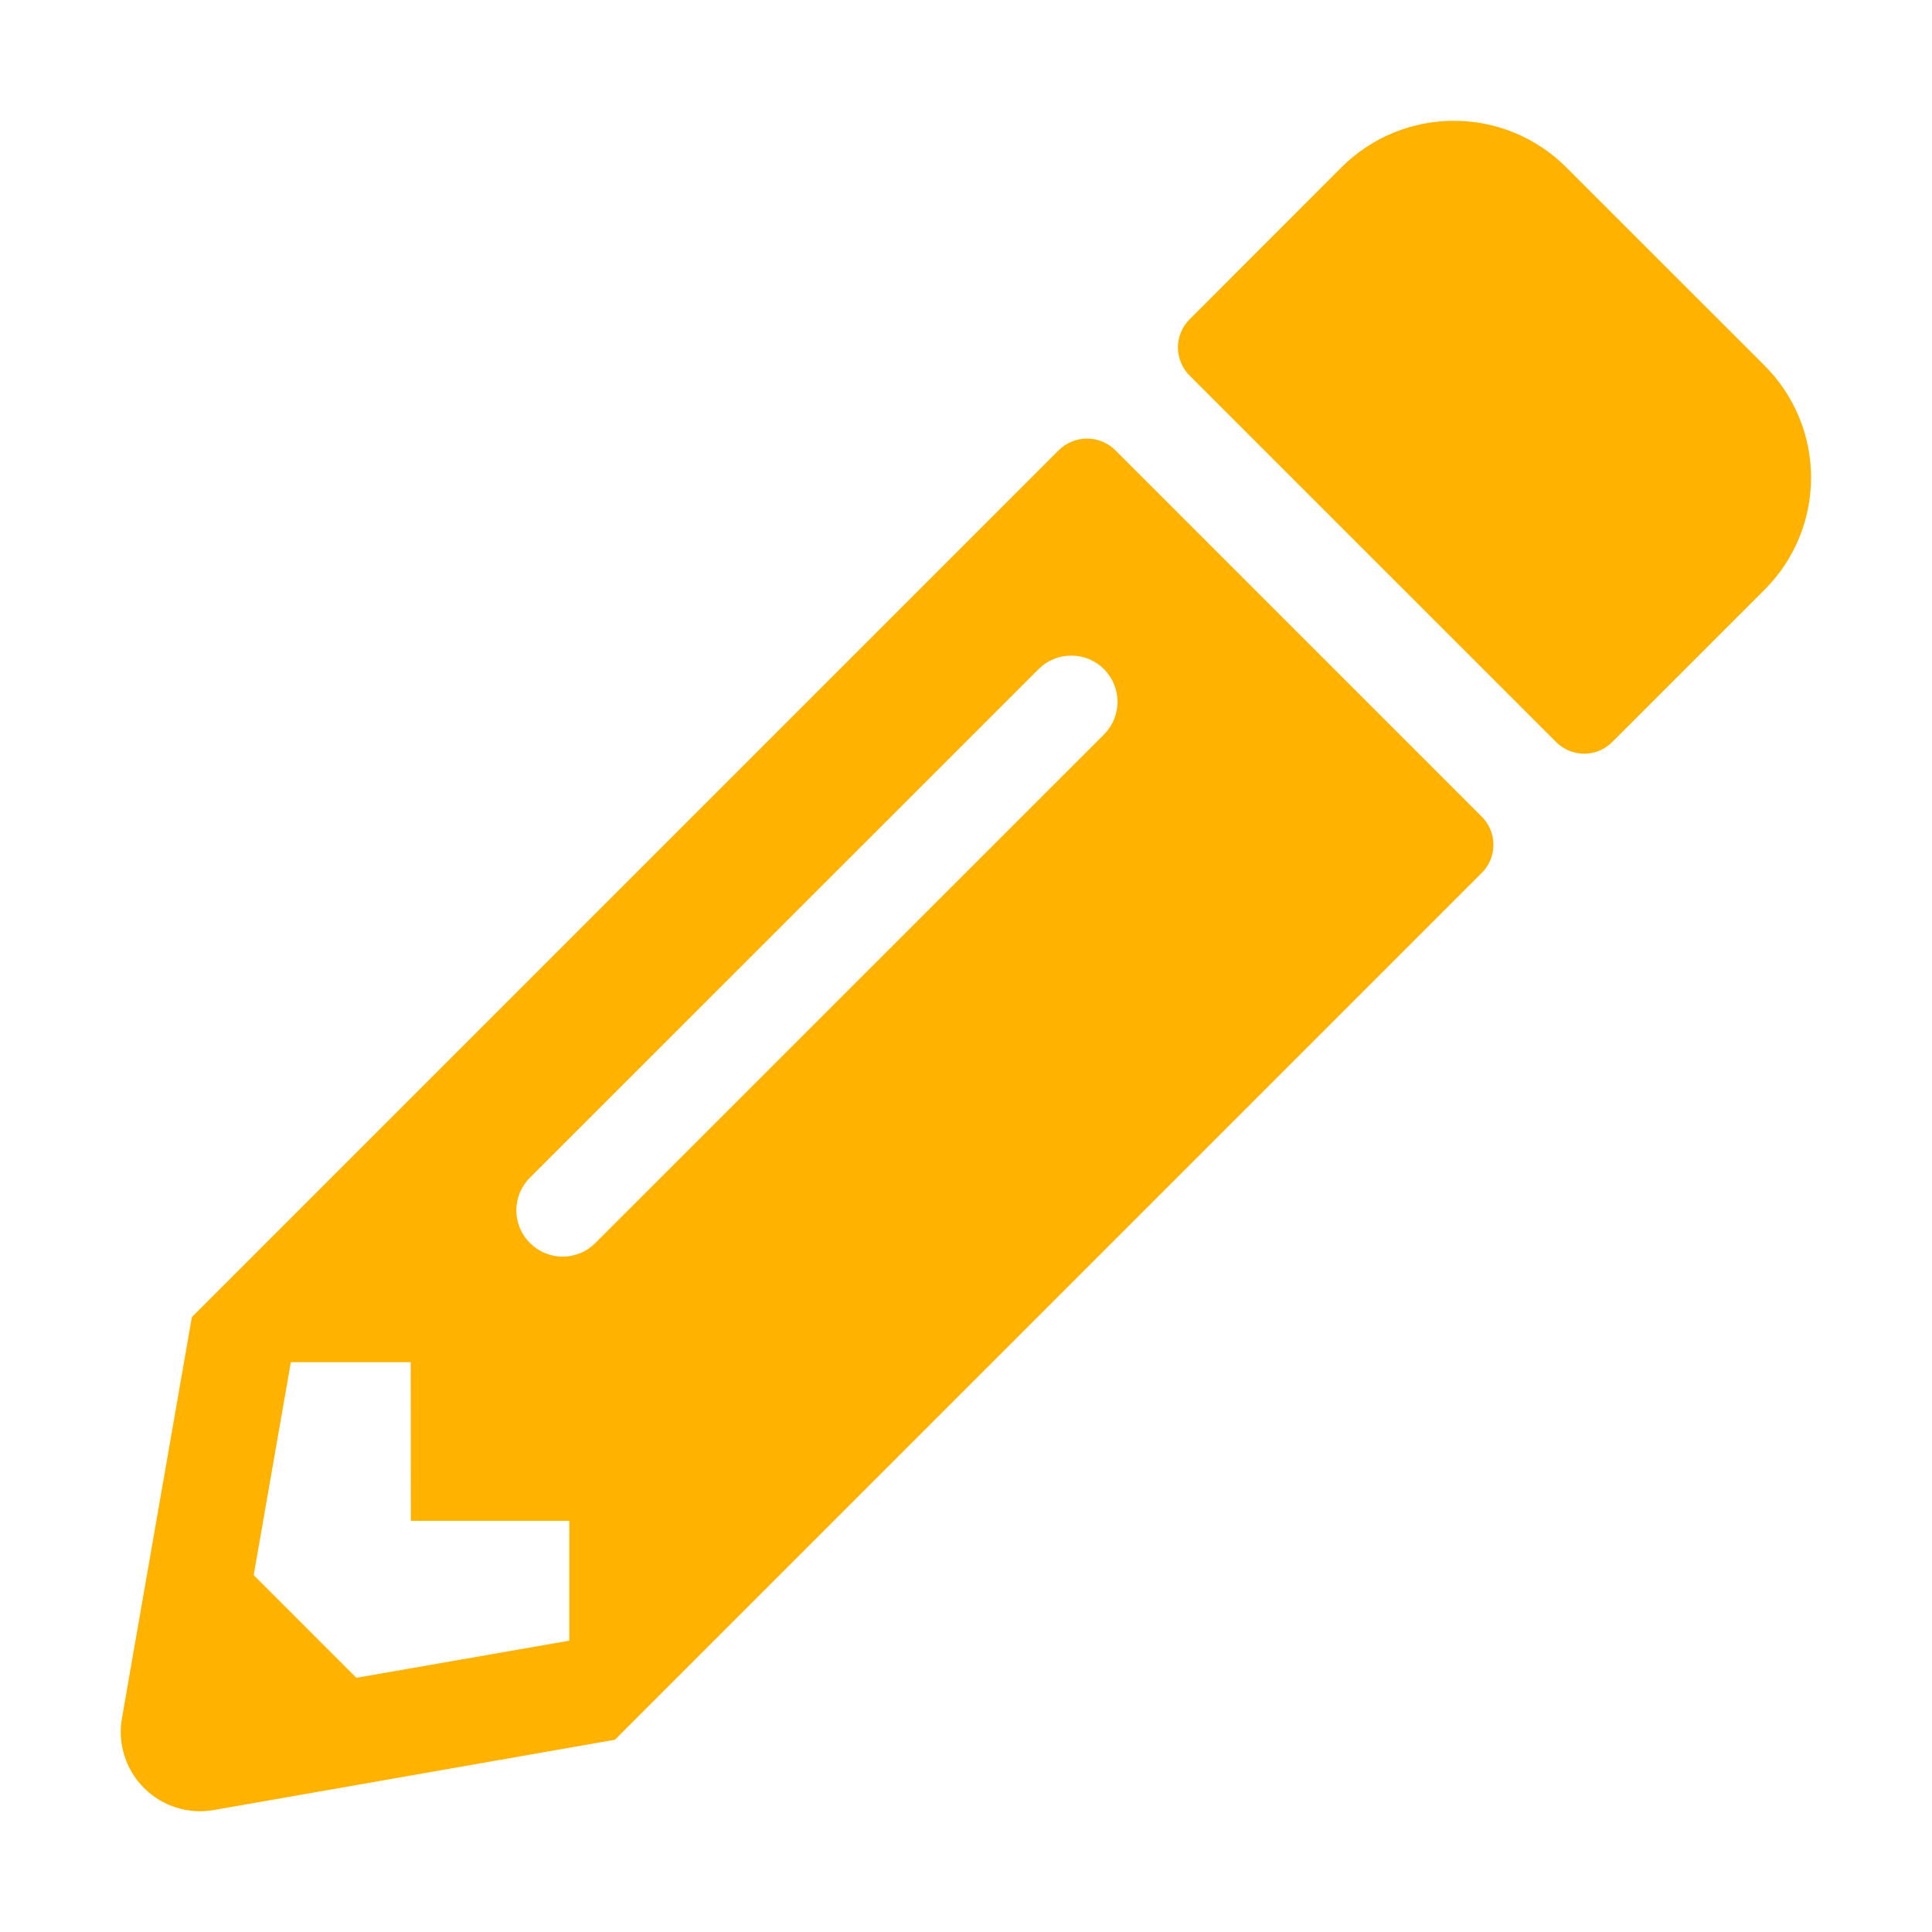
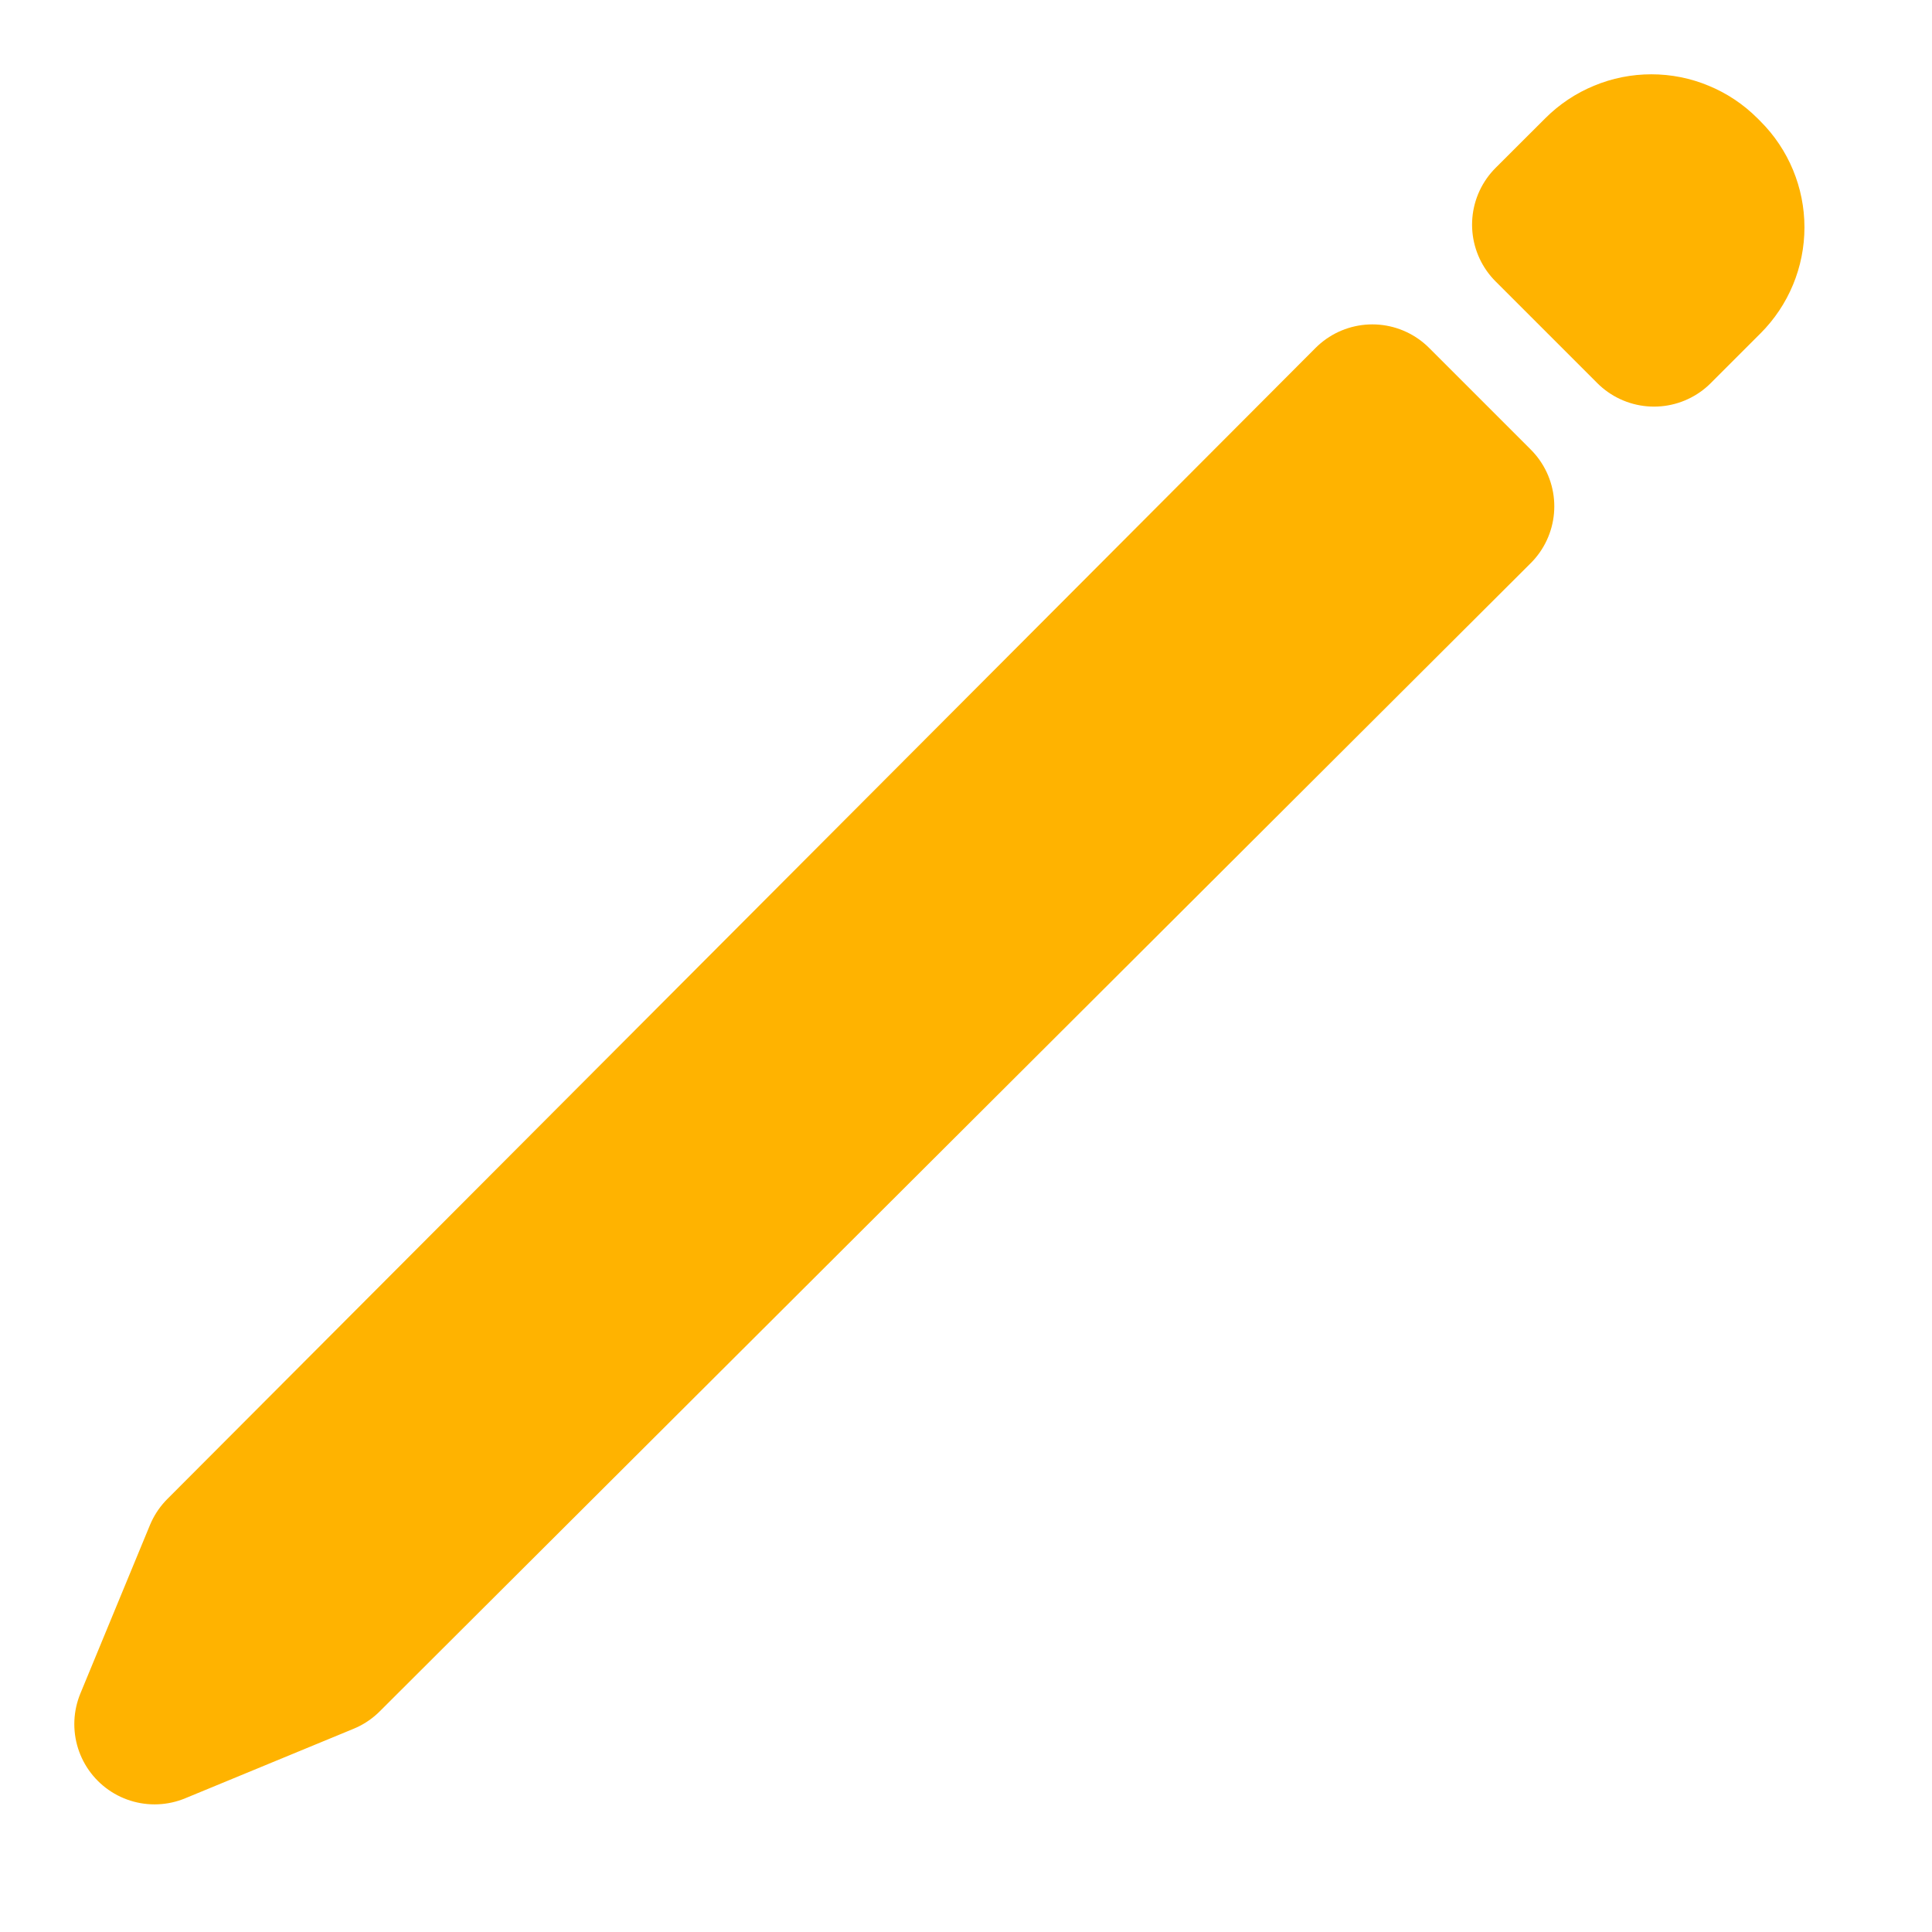
- <svg xmlns="http://www.w3.org/2000/svg" width="35" height="35" viewBox="0 0 35 35" fill="none">
-   <path d="M31.964 10.686L29.207 13.443C29.14 13.51 29.061 13.563 28.974 13.599C28.887 13.636 28.793 13.654 28.699 13.654C28.605 13.654 28.511 13.636 28.424 13.599C28.337 13.563 28.257 13.51 28.191 13.443L21.55 6.803C21.483 6.736 21.43 6.657 21.394 6.569C21.358 6.482 21.339 6.389 21.339 6.294C21.339 6.2 21.358 6.107 21.394 6.019C21.43 5.932 21.483 5.853 21.55 5.786L24.307 3.027C24.847 2.489 25.577 2.188 26.339 2.188C27.1 2.188 27.831 2.489 28.37 3.027L31.96 6.616C32.229 6.883 32.442 7.199 32.588 7.548C32.734 7.897 32.809 8.272 32.809 8.65C32.81 9.029 32.735 9.403 32.59 9.753C32.445 10.102 32.233 10.419 31.964 10.686V10.686ZM19.181 8.155L3.476 23.86L2.209 31.129C2.169 31.356 2.185 31.589 2.255 31.809C2.324 32.029 2.446 32.228 2.609 32.391C2.772 32.554 2.971 32.676 3.191 32.745C3.411 32.815 3.644 32.831 3.871 32.791L11.14 31.517L26.845 15.812C26.911 15.746 26.964 15.667 27.001 15.579C27.037 15.492 27.055 15.399 27.055 15.304C27.055 15.21 27.037 15.117 27.001 15.029C26.964 14.942 26.911 14.863 26.845 14.796L20.204 8.155C20.068 8.021 19.884 7.945 19.692 7.945C19.501 7.945 19.317 8.021 19.181 8.155V8.155ZM9.601 22.518C9.523 22.441 9.461 22.349 9.418 22.247C9.376 22.145 9.354 22.036 9.354 21.926C9.354 21.816 9.376 21.707 9.418 21.605C9.461 21.504 9.523 21.411 9.601 21.334L18.815 12.122C18.893 12.044 18.985 11.982 19.087 11.94C19.188 11.898 19.297 11.877 19.407 11.877C19.517 11.877 19.626 11.898 19.728 11.94C19.829 11.982 19.922 12.044 20 12.122C20.077 12.2 20.139 12.292 20.181 12.394C20.223 12.495 20.245 12.604 20.245 12.714C20.245 12.824 20.223 12.933 20.181 13.035C20.139 13.136 20.077 13.229 20 13.306L10.786 22.518C10.708 22.596 10.616 22.659 10.514 22.701C10.412 22.743 10.303 22.765 10.193 22.765C10.083 22.765 9.974 22.743 9.872 22.701C9.771 22.659 9.679 22.596 9.601 22.518ZM7.443 27.551H10.314V29.722L6.456 30.395L4.596 28.535L5.269 24.677H7.44L7.443 27.551Z" fill="#FFB300" />
+ <svg xmlns="http://www.w3.org/2000/svg" width="25" height="25" viewBox="0 0 25 25" fill="none">
+   <path d="M17.758 5.236L2.9 20.131L2 22.31L4.18 21.41L19.074 6.552L17.758 5.236Z" stroke="#FFB300" stroke-width="2.077" stroke-linecap="round" stroke-linejoin="round" />
+   <path d="M20.731 2.264L20.087 2.907L21.403 4.223L22.047 3.579C22.216 3.41 22.311 3.181 22.311 2.942C22.311 2.703 22.216 2.474 22.047 2.305L22.006 2.264C21.922 2.18 21.823 2.114 21.713 2.069C21.604 2.023 21.487 2 21.369 2C21.25 2 21.133 2.023 21.024 2.069C20.914 2.114 20.815 2.18 20.731 2.264Z" stroke="#FFB300" stroke-width="2.077" stroke-linecap="round" stroke-linejoin="round" />
</svg>
